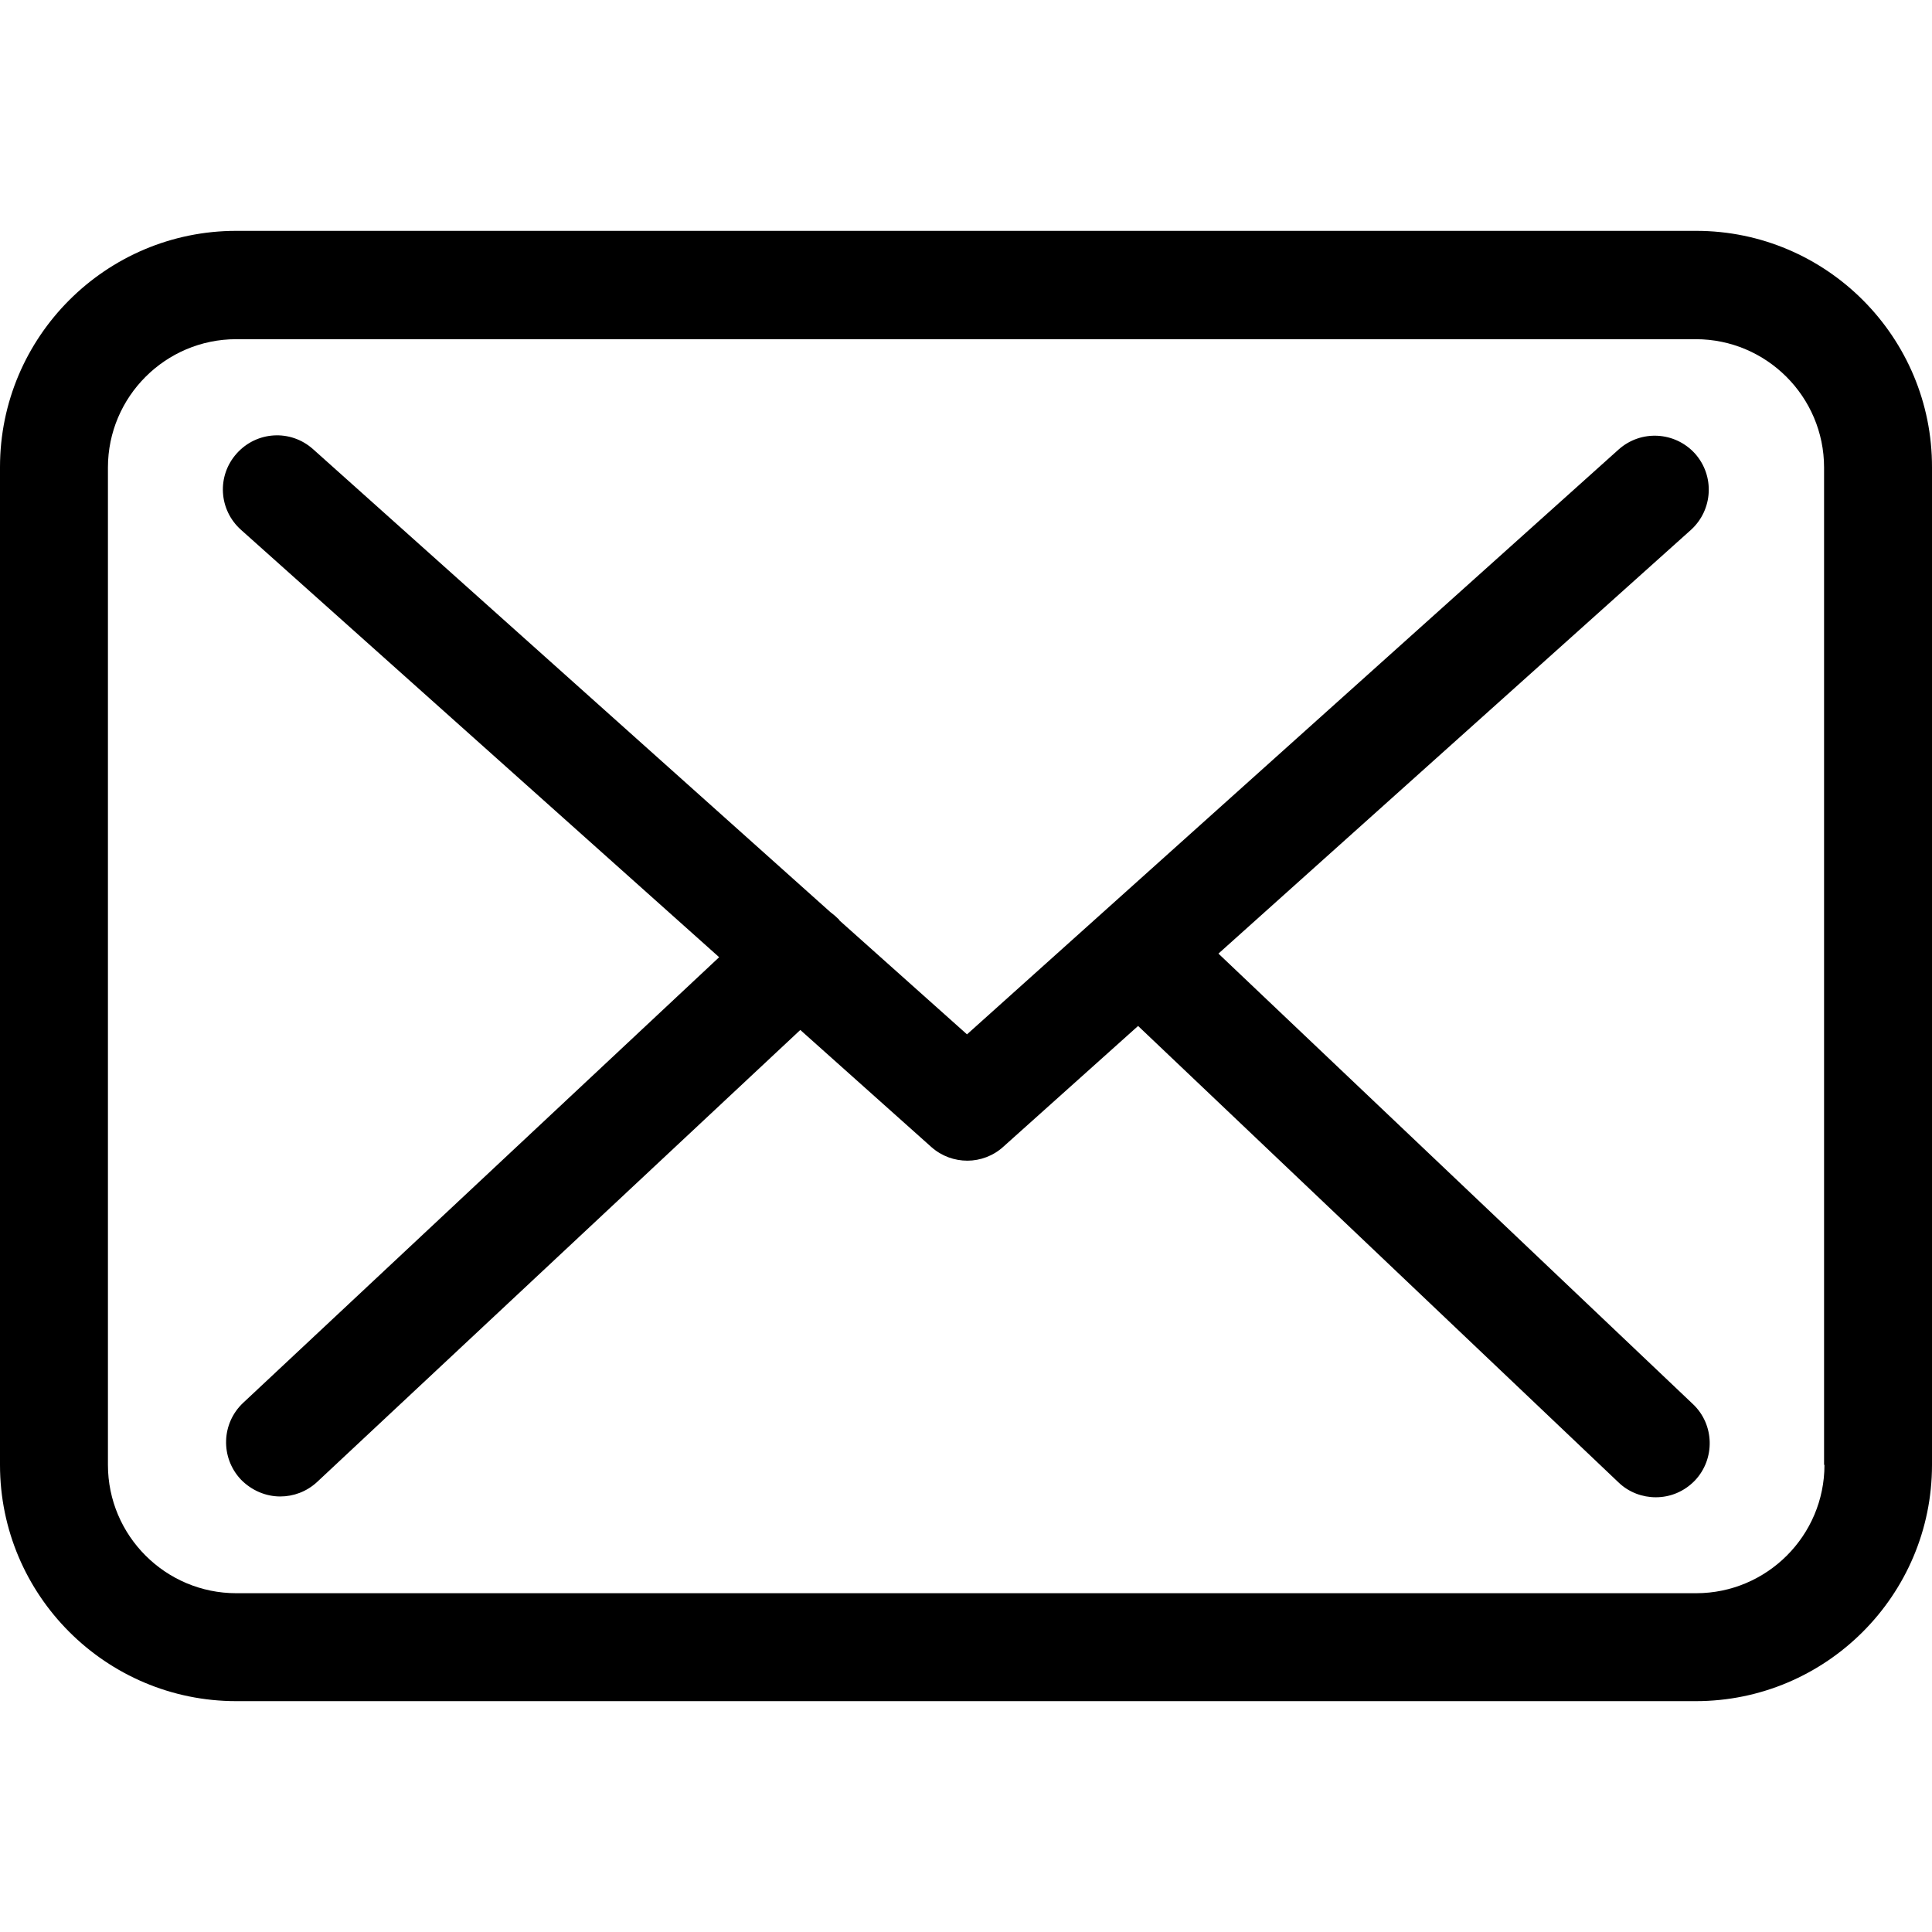
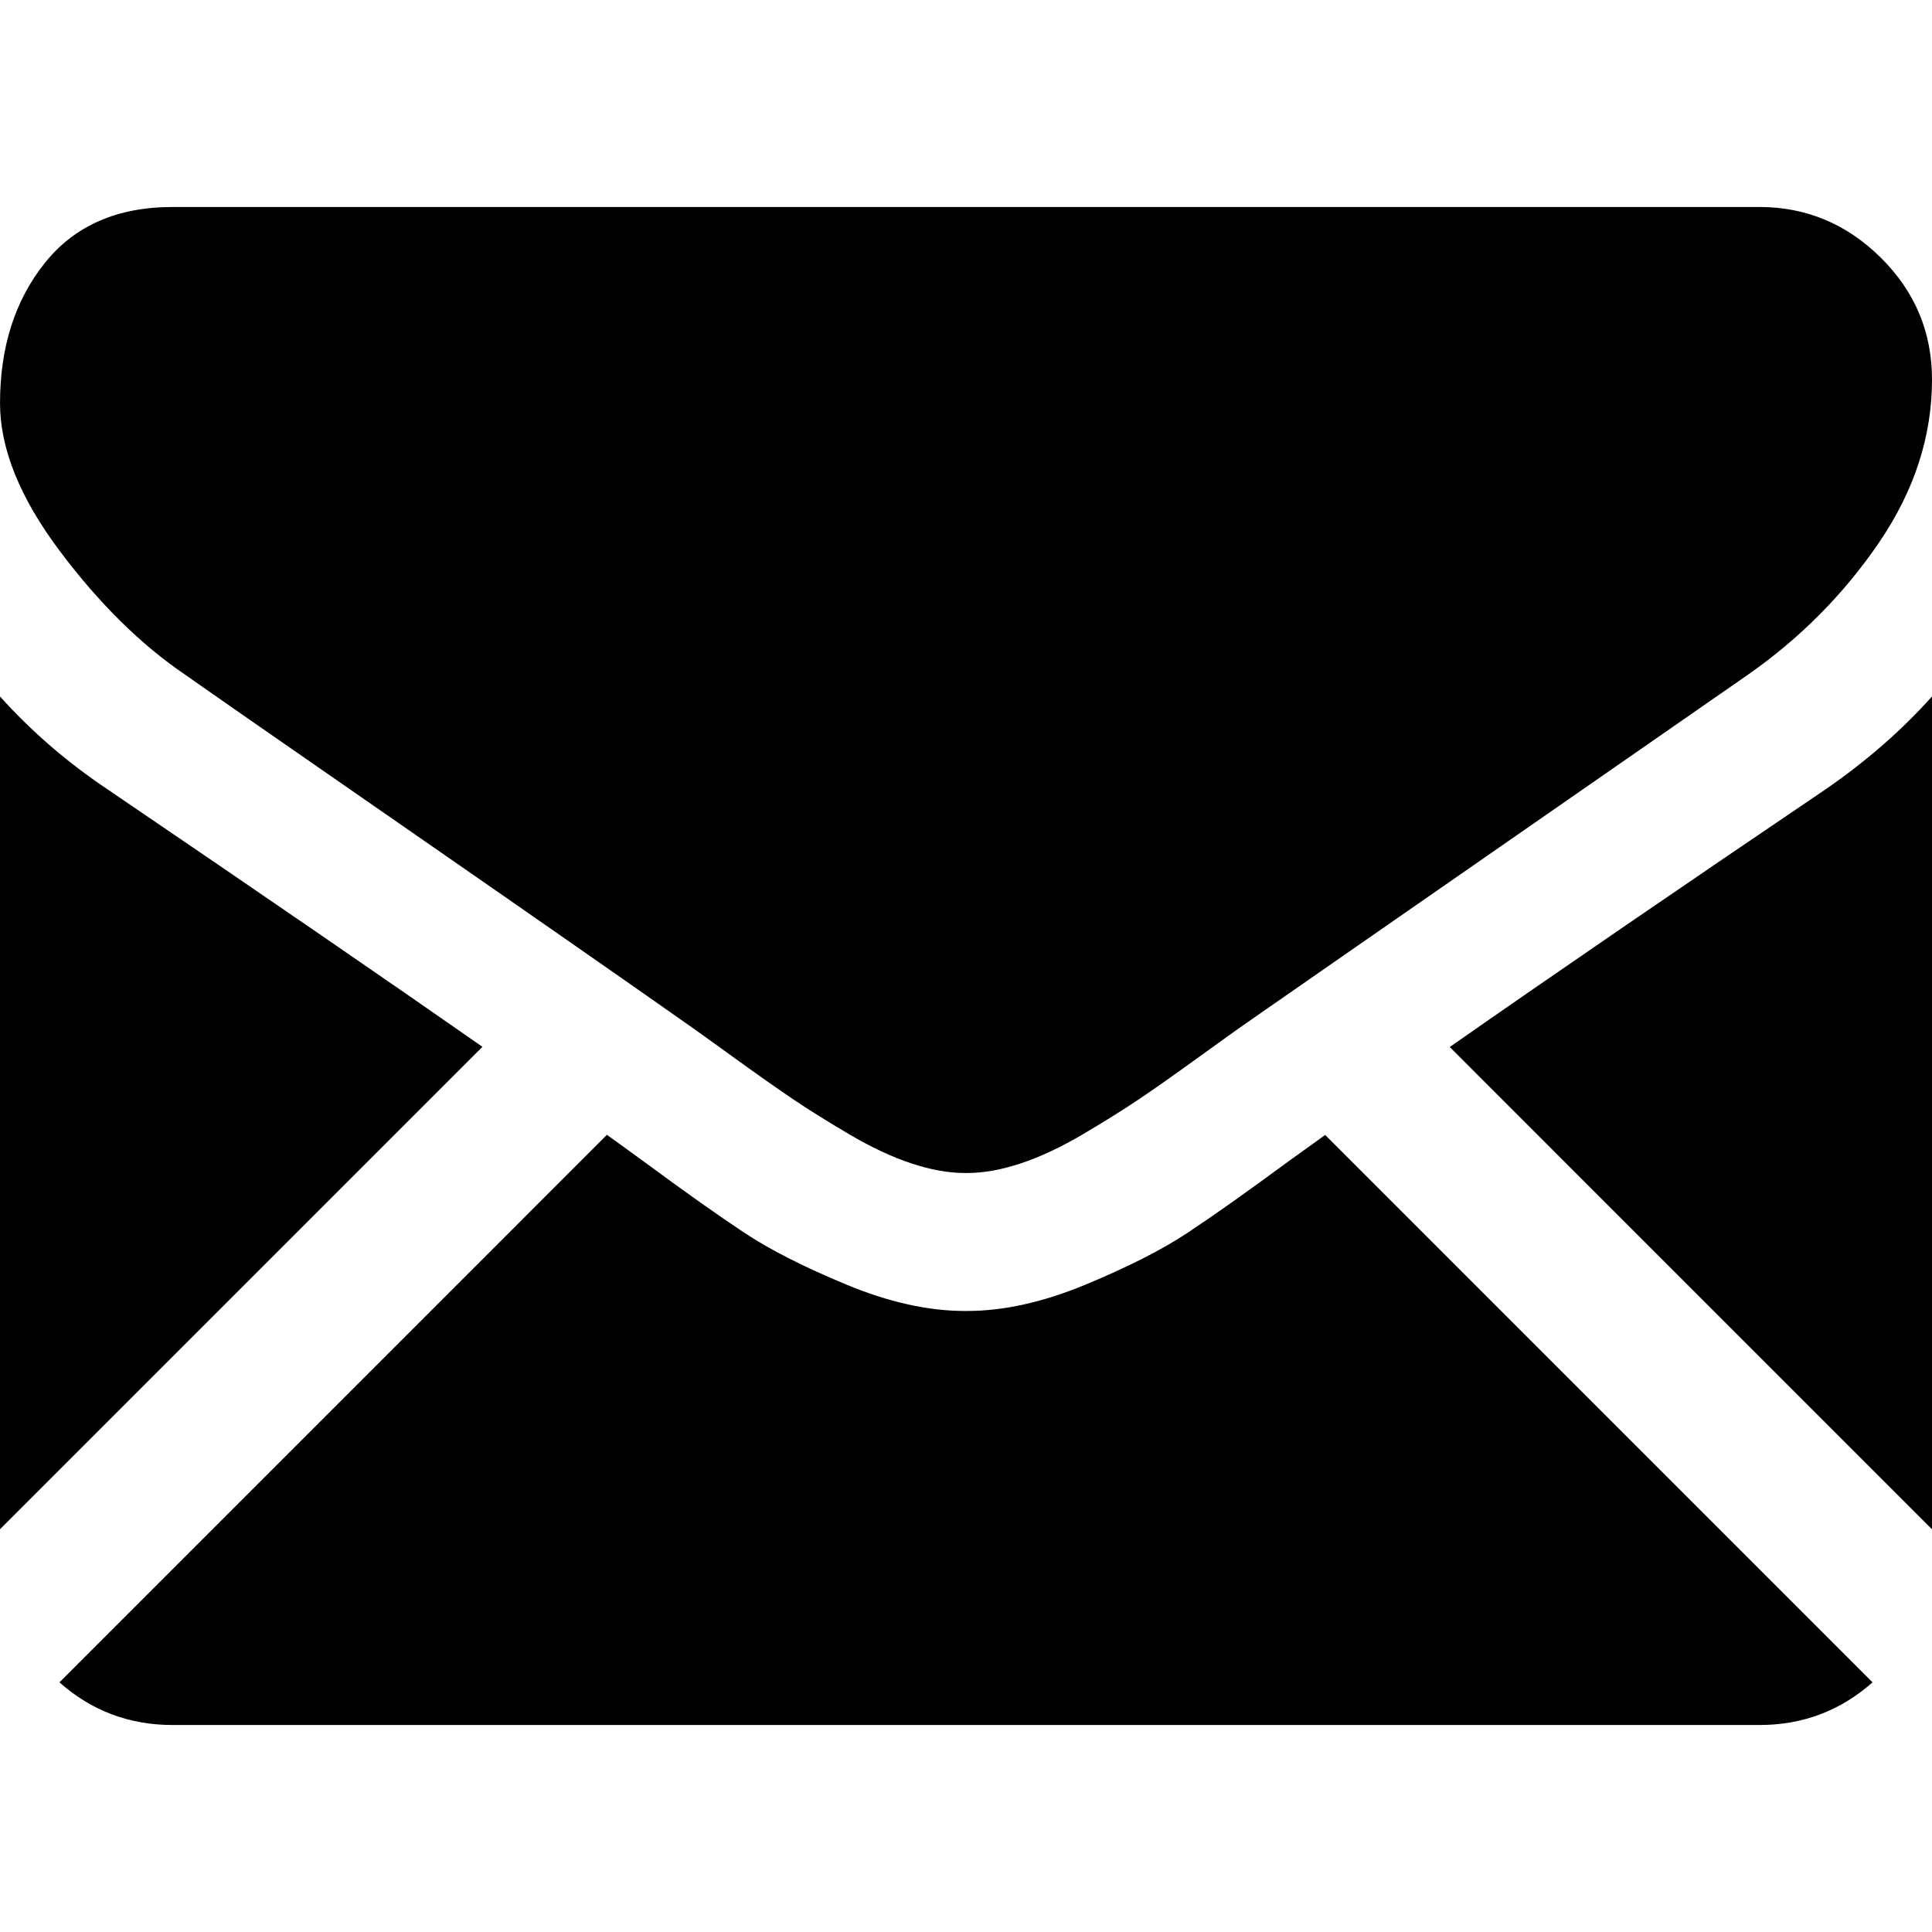
- <svg xmlns="http://www.w3.org/2000/svg" version="1.1" id="Capa_1" x="0px" y="0px" viewBox="0 0 483.3 483.3" style="enable-background:new 0 0 483.3 483.3;" xml:space="preserve">
+ <svg xmlns="http://www.w3.org/2000/svg" version="1.1" id="Capa_1" x="0px" y="0px" width="550.795px" height="550.795px" viewBox="0 0 550.795 550.795" style="enable-background:new 0 0 550.795 550.795;" xml:space="preserve">
  <g>
    <g>
-       <path d="M424.3,57.75H59.1c-32.6,0-59.1,26.5-59.1,59.1v249.6c0,32.6,26.5,59.1,59.1,59.1h365.1c32.6,0,59.1-26.5,59.1-59.1    v-249.5C483.4,84.35,456.9,57.75,424.3,57.75z M456.4,366.45c0,17.7-14.4,32.1-32.1,32.1H59.1c-17.7,0-32.1-14.4-32.1-32.1v-249.5    c0-17.7,14.4-32.1,32.1-32.1h365.1c17.7,0,32.1,14.4,32.1,32.1v249.5H456.4z" />
-       <path d="M304.8,238.55l118.2-106c5.5-5,6-13.5,1-19.1c-5-5.5-13.5-6-19.1-1l-163,146.3l-31.8-28.4c-0.1-0.1-0.2-0.2-0.2-0.3    c-0.7-0.7-1.4-1.3-2.2-1.9L78.3,112.35c-5.6-5-14.1-4.5-19.1,1.1c-5,5.6-4.5,14.1,1.1,19.1l119.6,106.9L60.8,350.95    c-5.4,5.1-5.7,13.6-0.6,19.1c2.7,2.8,6.3,4.3,9.9,4.3c3.3,0,6.6-1.2,9.2-3.6l120.9-113.1l32.8,29.3c2.6,2.3,5.8,3.4,9,3.4    c3.2,0,6.5-1.2,9-3.5l33.7-30.2l120.2,114.2c2.6,2.5,6,3.7,9.3,3.7c3.6,0,7.1-1.4,9.8-4.2c5.1-5.4,4.9-14-0.5-19.1L304.8,238.55z" />
+       <path d="M501.613,491.782c12.381,0,23.109-4.088,32.229-12.16L377.793,323.567c-3.744,2.681-7.373,5.288-10.801,7.767    c-11.678,8.604-21.156,15.318-28.434,20.129c-7.277,4.822-16.959,9.737-29.045,14.755c-12.094,5.024-23.361,7.528-33.813,7.528    h-0.306h-0.306c-10.453,0-21.72-2.503-33.813-7.528c-12.093-5.018-21.775-9.933-29.045-14.755    c-7.277-4.811-16.75-11.524-28.434-20.129c-3.256-2.387-6.867-5.006-10.771-7.809L16.946,479.622    c9.119,8.072,19.854,12.16,32.234,12.16H501.613z" />
+       <path d="M31.047,225.299C19.37,217.514,9.015,208.598,0,198.555V435.98l137.541-137.541    C110.025,279.229,74.572,254.877,31.047,225.299z" />
+       <path d="M520.059,225.299c-41.865,28.336-77.447,52.73-106.75,73.195l137.486,137.492V198.555    C541.98,208.396,531.736,217.306,520.059,225.299z" />
+       <path d="M501.613,59.013H49.181c-15.784,0-27.919,5.33-36.42,15.979C4.253,85.646,0.006,98.97,0.006,114.949    c0,12.907,5.636,26.892,16.903,41.959c11.267,15.061,23.256,26.891,35.961,35.496c6.965,4.921,27.969,19.523,63.012,43.801    c18.917,13.109,35.368,24.535,49.505,34.395c12.05,8.396,22.442,15.667,31.022,21.701c0.985,0.691,2.534,1.799,4.59,3.269    c2.215,1.591,5.018,3.61,8.476,6.107c6.659,4.816,12.191,8.709,16.597,11.683c4.4,2.975,9.731,6.298,15.985,9.988    c6.249,3.685,12.143,6.456,17.675,8.299c5.533,1.842,10.655,2.766,15.367,2.766h0.306h0.306c4.711,0,9.834-0.924,15.368-2.766    c5.531-1.843,11.42-4.608,17.674-8.299c6.248-3.69,11.572-7.02,15.986-9.988c4.406-2.974,9.938-6.866,16.598-11.683    c3.451-2.497,6.254-4.517,8.469-6.102c2.057-1.476,3.605-2.577,4.596-3.274c6.684-4.651,17.1-11.892,31.104-21.616    c25.482-17.705,63.01-43.764,112.742-78.281c14.957-10.447,27.453-23.054,37.496-37.803c10.025-14.749,15.051-30.22,15.051-46.408    c0-13.525-4.873-25.098-14.598-34.737C526.461,63.829,514.932,59.013,501.613,59.013z" />
    </g>
  </g>
  <g>
</g>
  <g>
</g>
  <g>
</g>
  <g>
</g>
  <g>
</g>
  <g>
</g>
  <g>
</g>
  <g>
</g>
  <g>
</g>
  <g>
</g>
  <g>
</g>
  <g>
</g>
  <g>
</g>
  <g>
</g>
  <g>
</g>
</svg>
